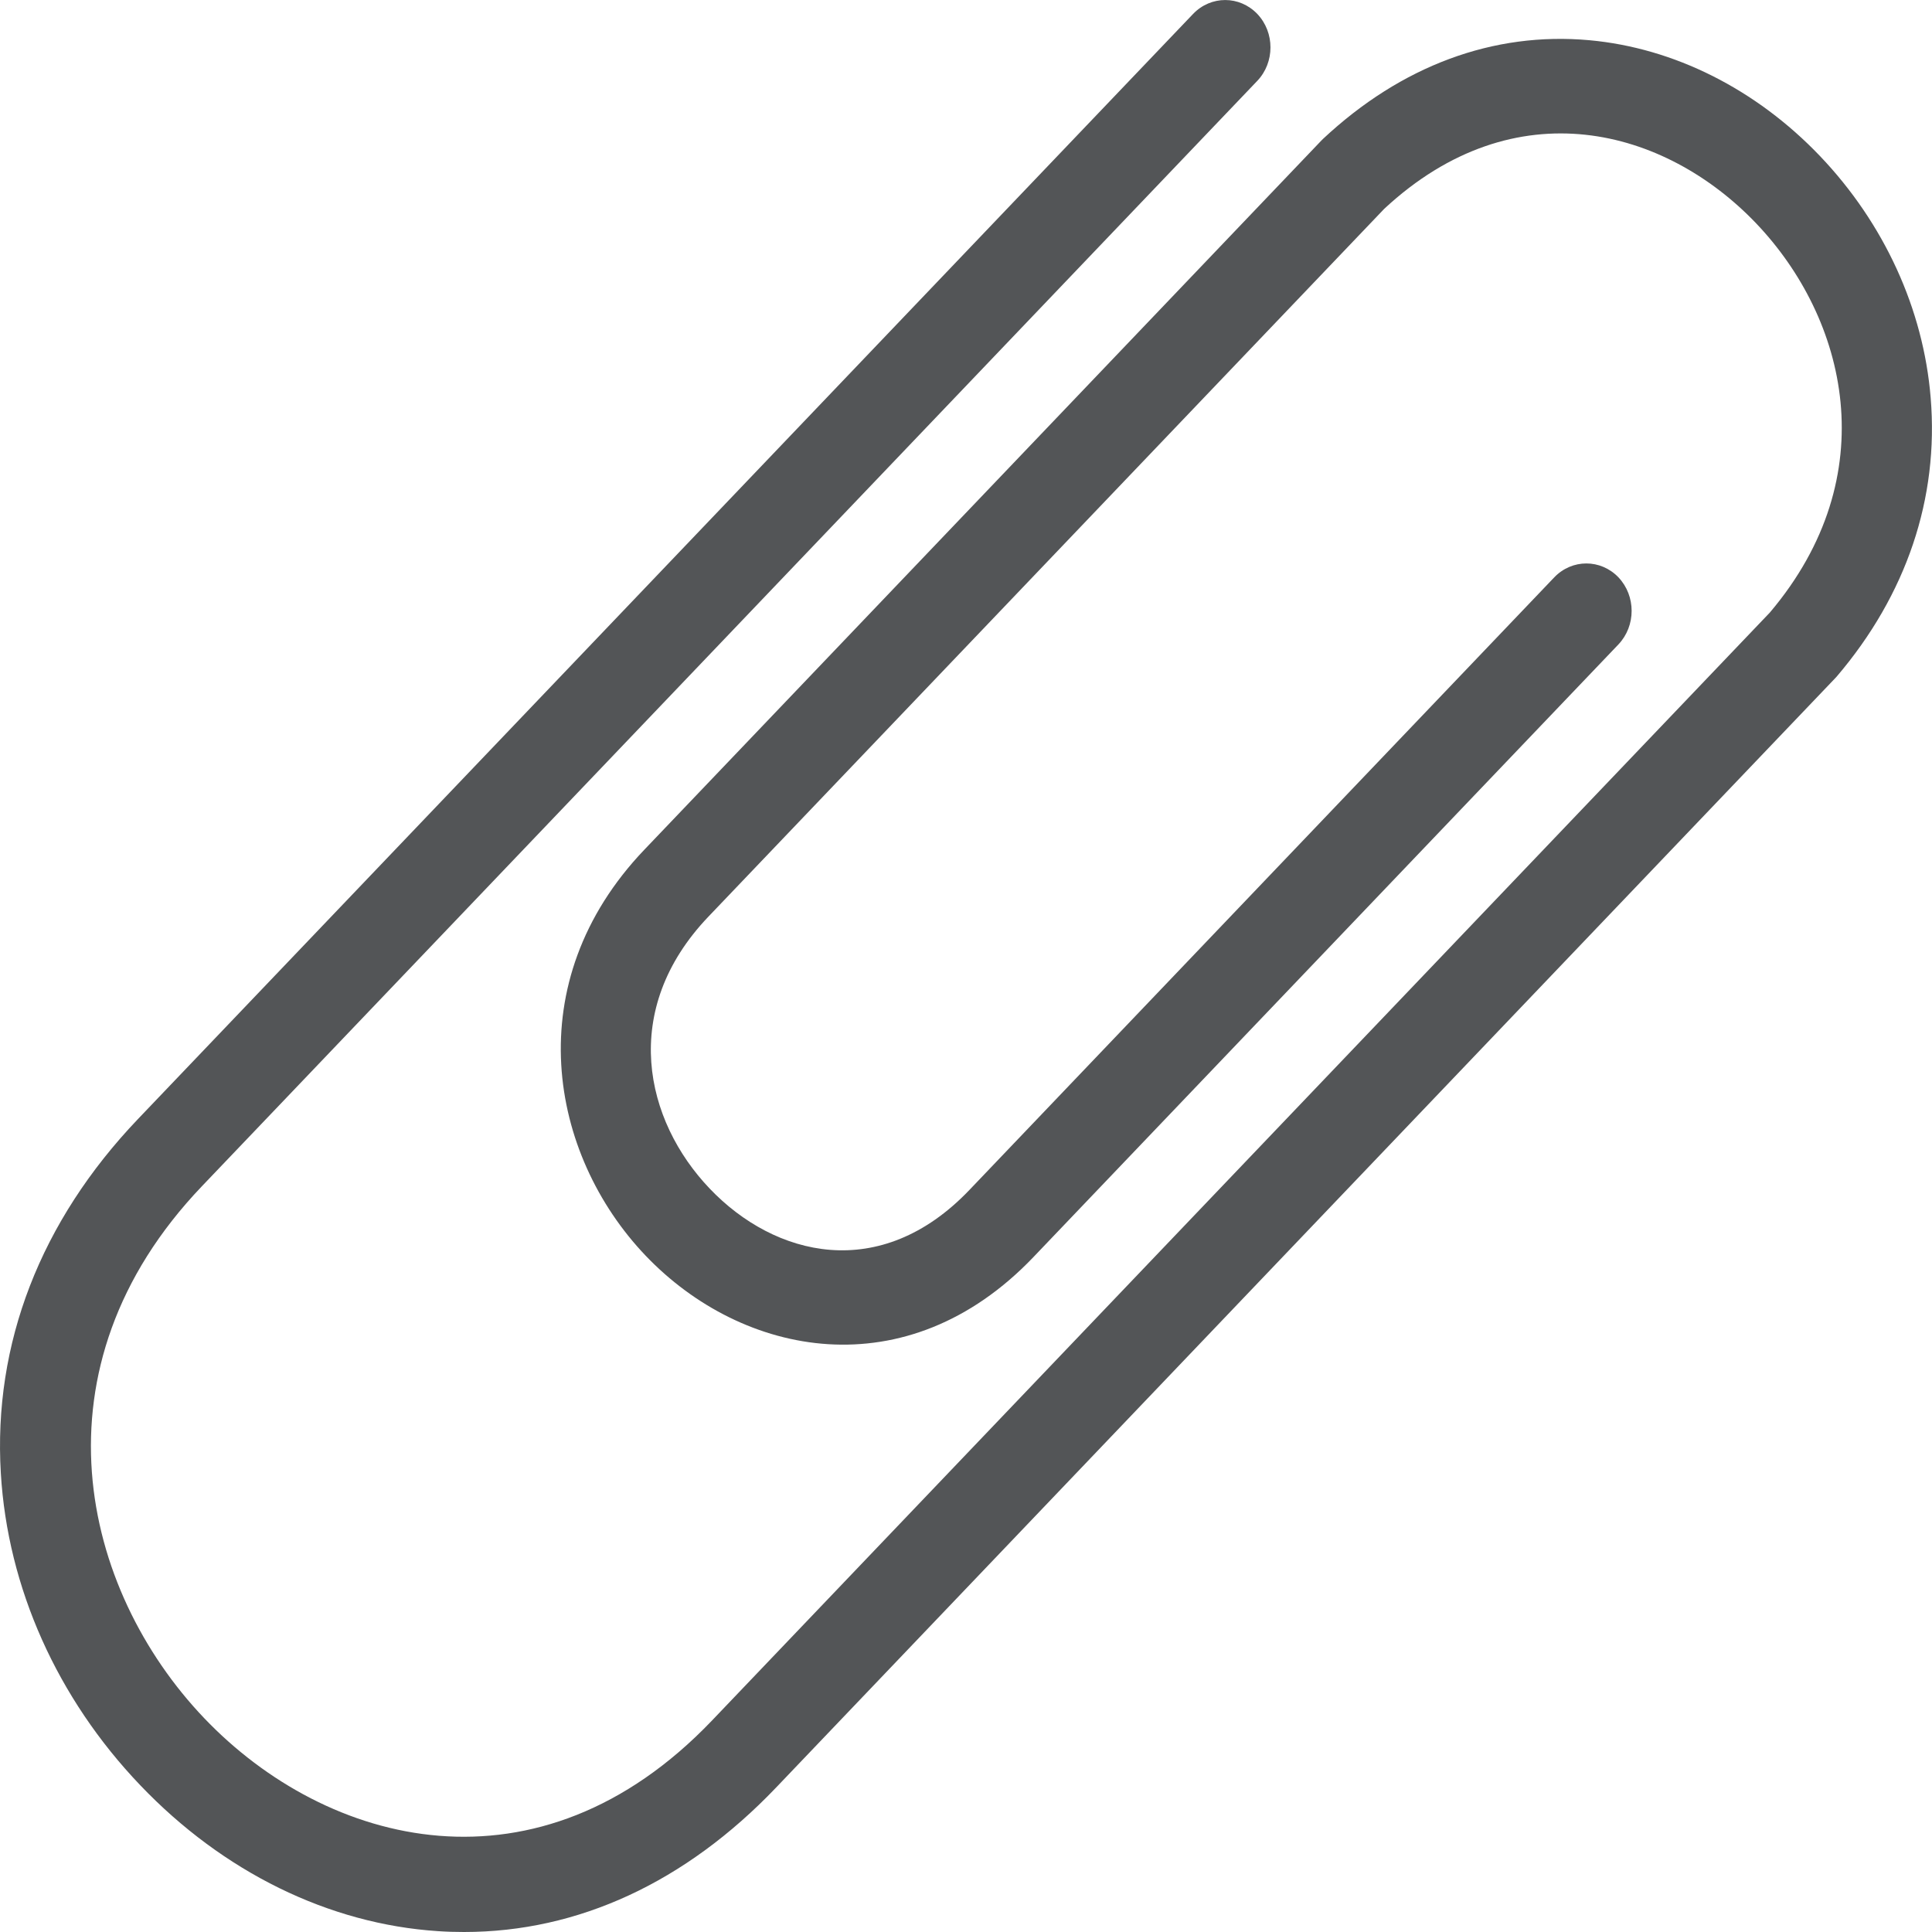
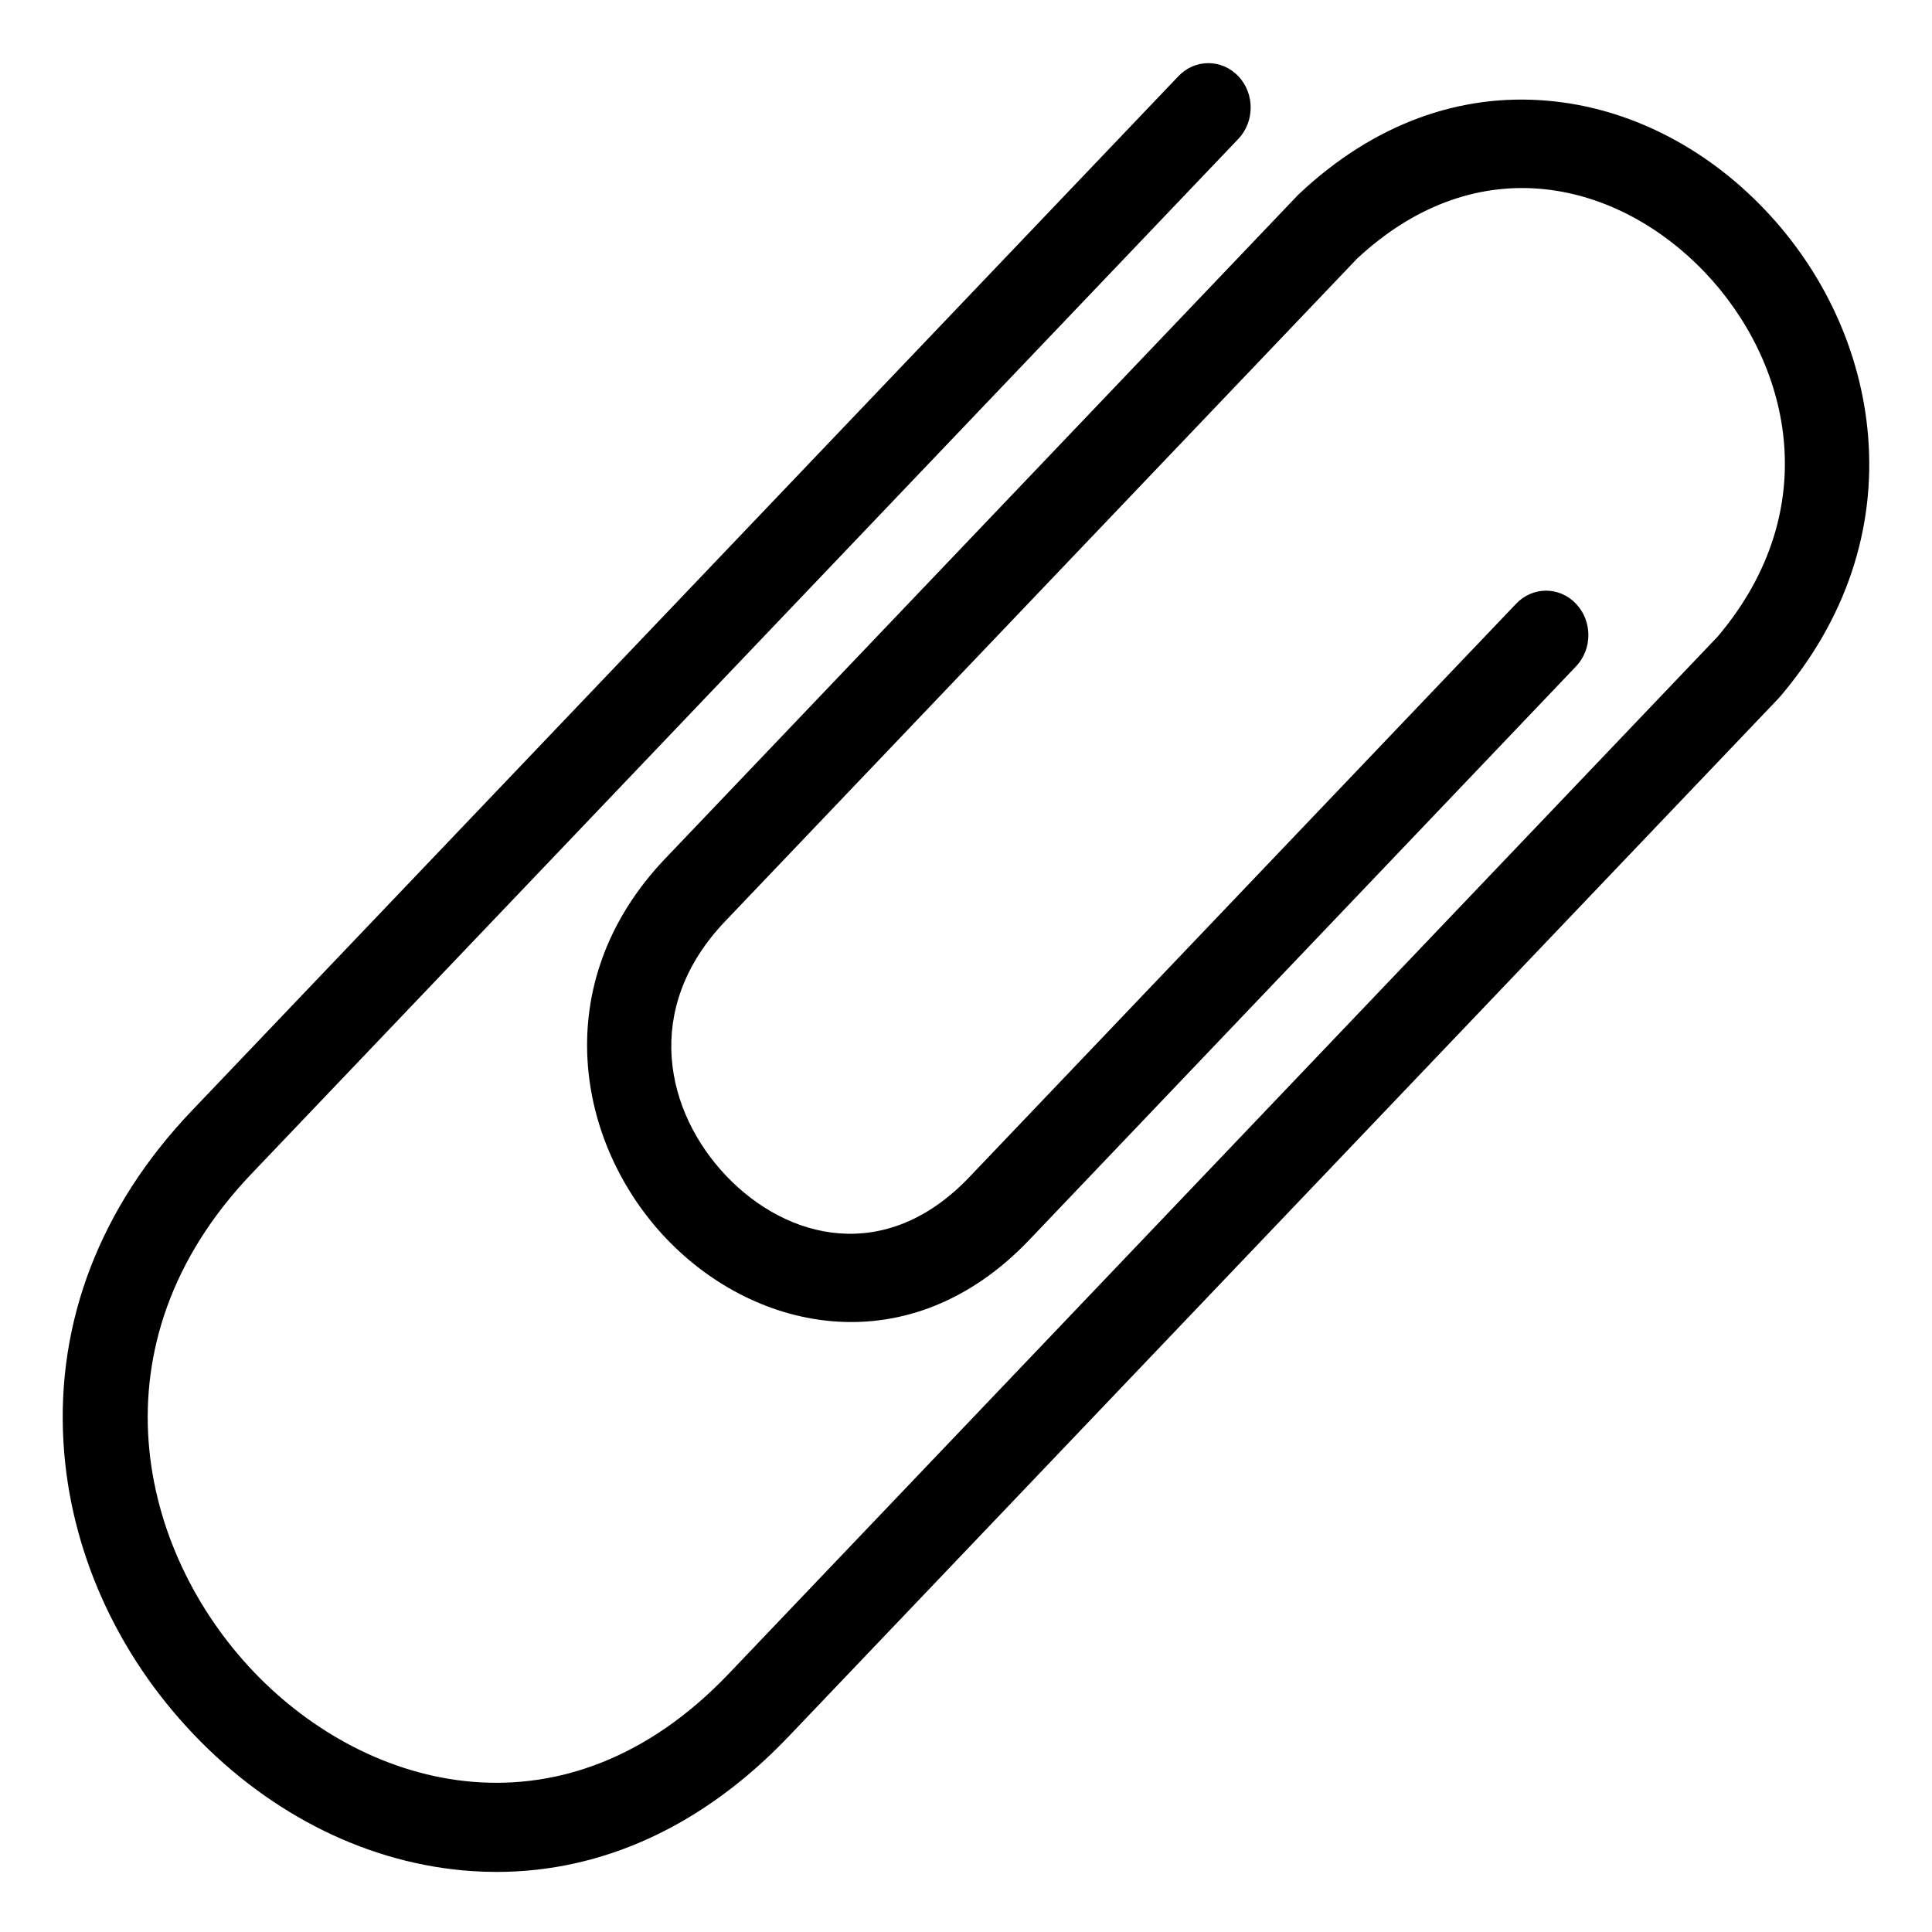
- <svg xmlns="http://www.w3.org/2000/svg" width="16" height="16" viewBox="0 0 16 16" fill="none">
-   <path d="M15.21 5.604C15.205 5.61 15.2 5.615 15.195 5.62L6.427 14.804C5.677 15.589 4.788 16 3.843 16C3.771 16 3.699 15.998 3.627 15.993C2.724 15.934 1.848 15.504 1.161 14.784C0.473 14.064 0.063 13.147 0.007 12.202C-0.058 11.128 0.335 10.114 1.142 9.268L9.881 0.115C10.028 -0.038 10.265 -0.038 10.412 0.115C10.558 0.268 10.558 0.517 10.412 0.67L1.672 9.824C0.234 11.33 0.674 13.163 1.691 14.229C2.708 15.294 4.458 15.755 5.897 14.248L14.657 5.073C15.619 3.937 15.294 2.636 14.543 1.849C13.791 1.062 12.549 0.721 11.464 1.729L5.867 7.591C5.128 8.365 5.34 9.281 5.878 9.844C6.415 10.407 7.289 10.629 8.028 9.855L12.872 4.781C13.019 4.628 13.256 4.628 13.403 4.781C13.549 4.935 13.549 5.183 13.403 5.337L8.559 10.41C7.508 11.511 6.148 11.238 5.347 10.399C4.547 9.561 4.286 8.136 5.337 7.036L10.942 1.165C10.947 1.16 10.952 1.155 10.957 1.15C11.605 0.544 12.368 0.261 13.162 0.333C13.864 0.397 14.543 0.738 15.073 1.293C15.603 1.849 15.929 2.559 15.989 3.294C16.058 4.126 15.789 4.925 15.21 5.604Z" fill="#535557" />
+ <svg xmlns="http://www.w3.org/2000/svg" width="21" height="21" viewBox="0 0 21 21" fill="none">
+   <path d="M19.348 7.573C19.342 7.58 19.336 7.586 19.33 7.593L8.57 18.877C7.649 19.842 6.557 20.347 5.398 20.347C5.31 20.347 5.221 20.344 5.132 20.338C4.025 20.265 2.95 19.738 2.106 18.853C1.262 17.969 0.759 16.841 0.69 15.68C0.611 14.36 1.093 13.114 2.083 12.075L12.809 0.828C12.988 0.639 13.28 0.639 13.46 0.828C13.639 1.016 13.639 1.322 13.46 1.51L2.734 12.758C0.969 14.609 1.508 16.861 2.757 18.171C4.005 19.48 6.153 20.046 7.919 18.195L18.67 6.92C19.851 5.524 19.451 3.925 18.529 2.958C17.607 1.991 16.083 1.572 14.751 2.811L7.882 10.014C6.975 10.966 7.235 12.09 7.895 12.783C8.555 13.475 9.627 13.748 10.535 12.796L16.48 6.562C16.659 6.373 16.951 6.373 17.13 6.562C17.31 6.75 17.31 7.056 17.13 7.244L11.186 13.479C9.896 14.831 8.227 14.495 7.244 13.465C6.262 12.435 5.942 10.684 7.231 9.332L14.11 2.118C14.116 2.112 14.122 2.106 14.129 2.1C14.925 1.354 15.861 1.007 16.835 1.096C17.697 1.174 18.529 1.593 19.18 2.276C19.831 2.958 20.23 3.831 20.305 4.735C20.39 5.757 20.059 6.739 19.348 7.573Z" fill="black" />
</svg>
